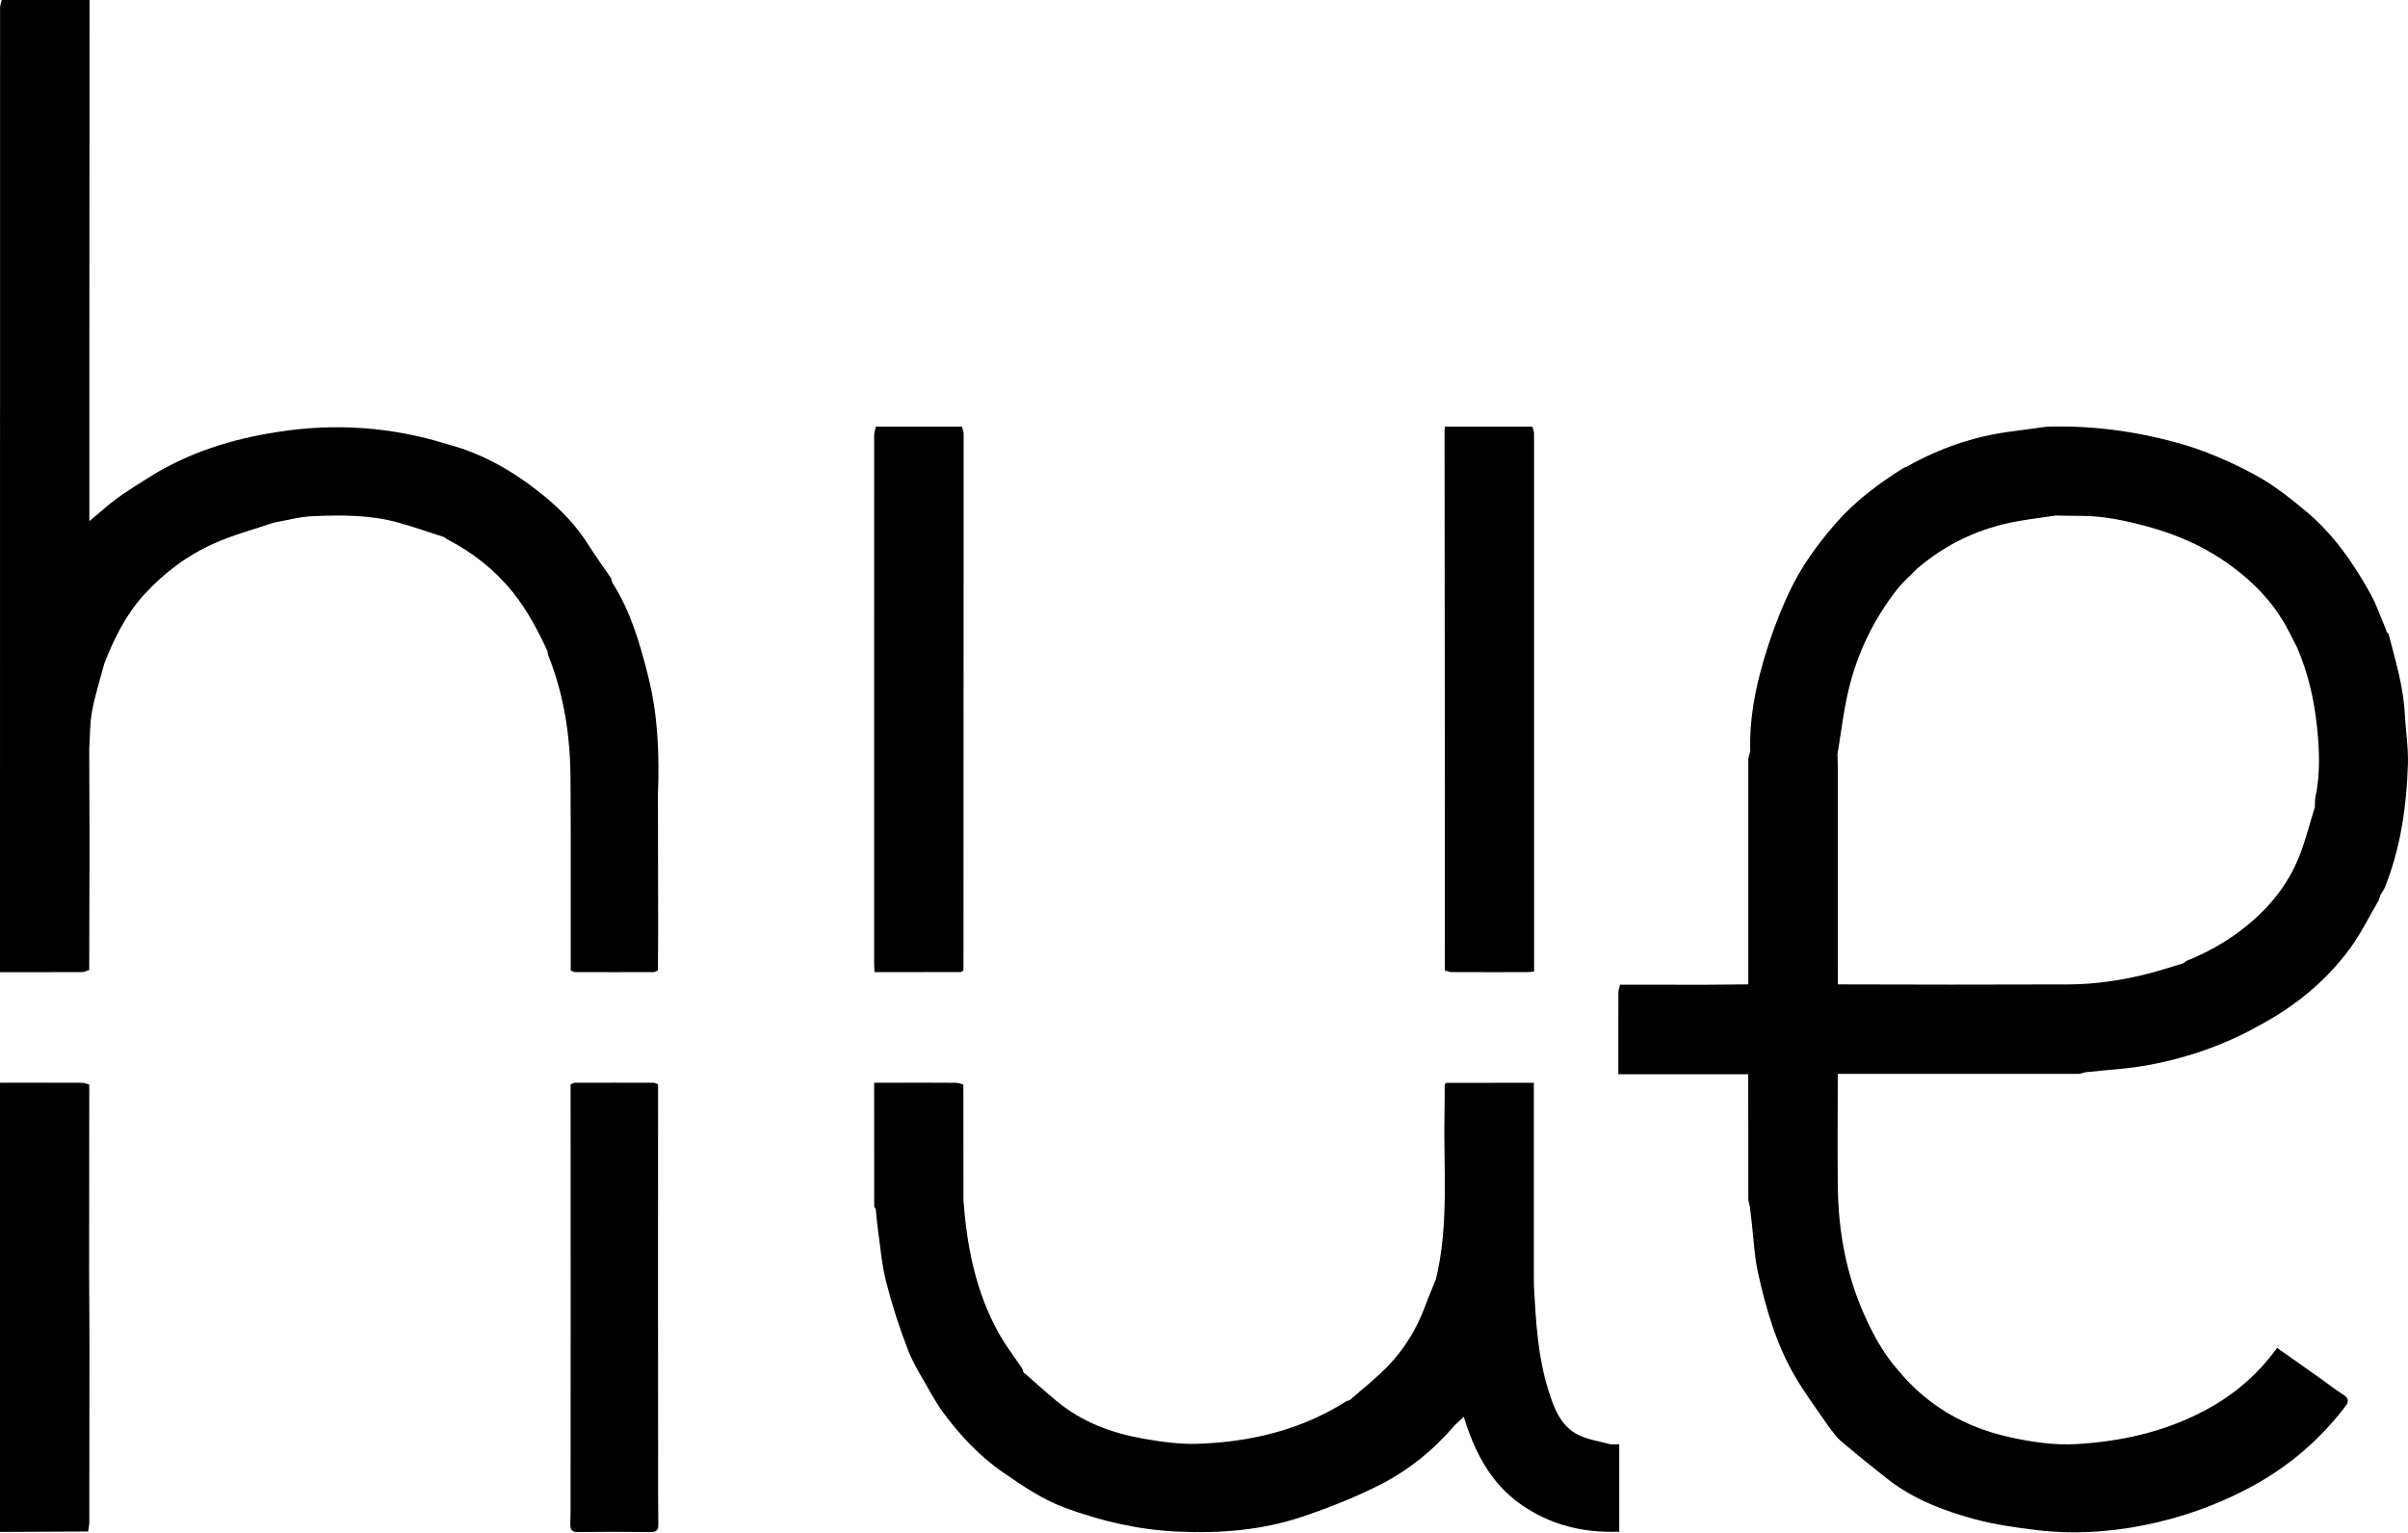
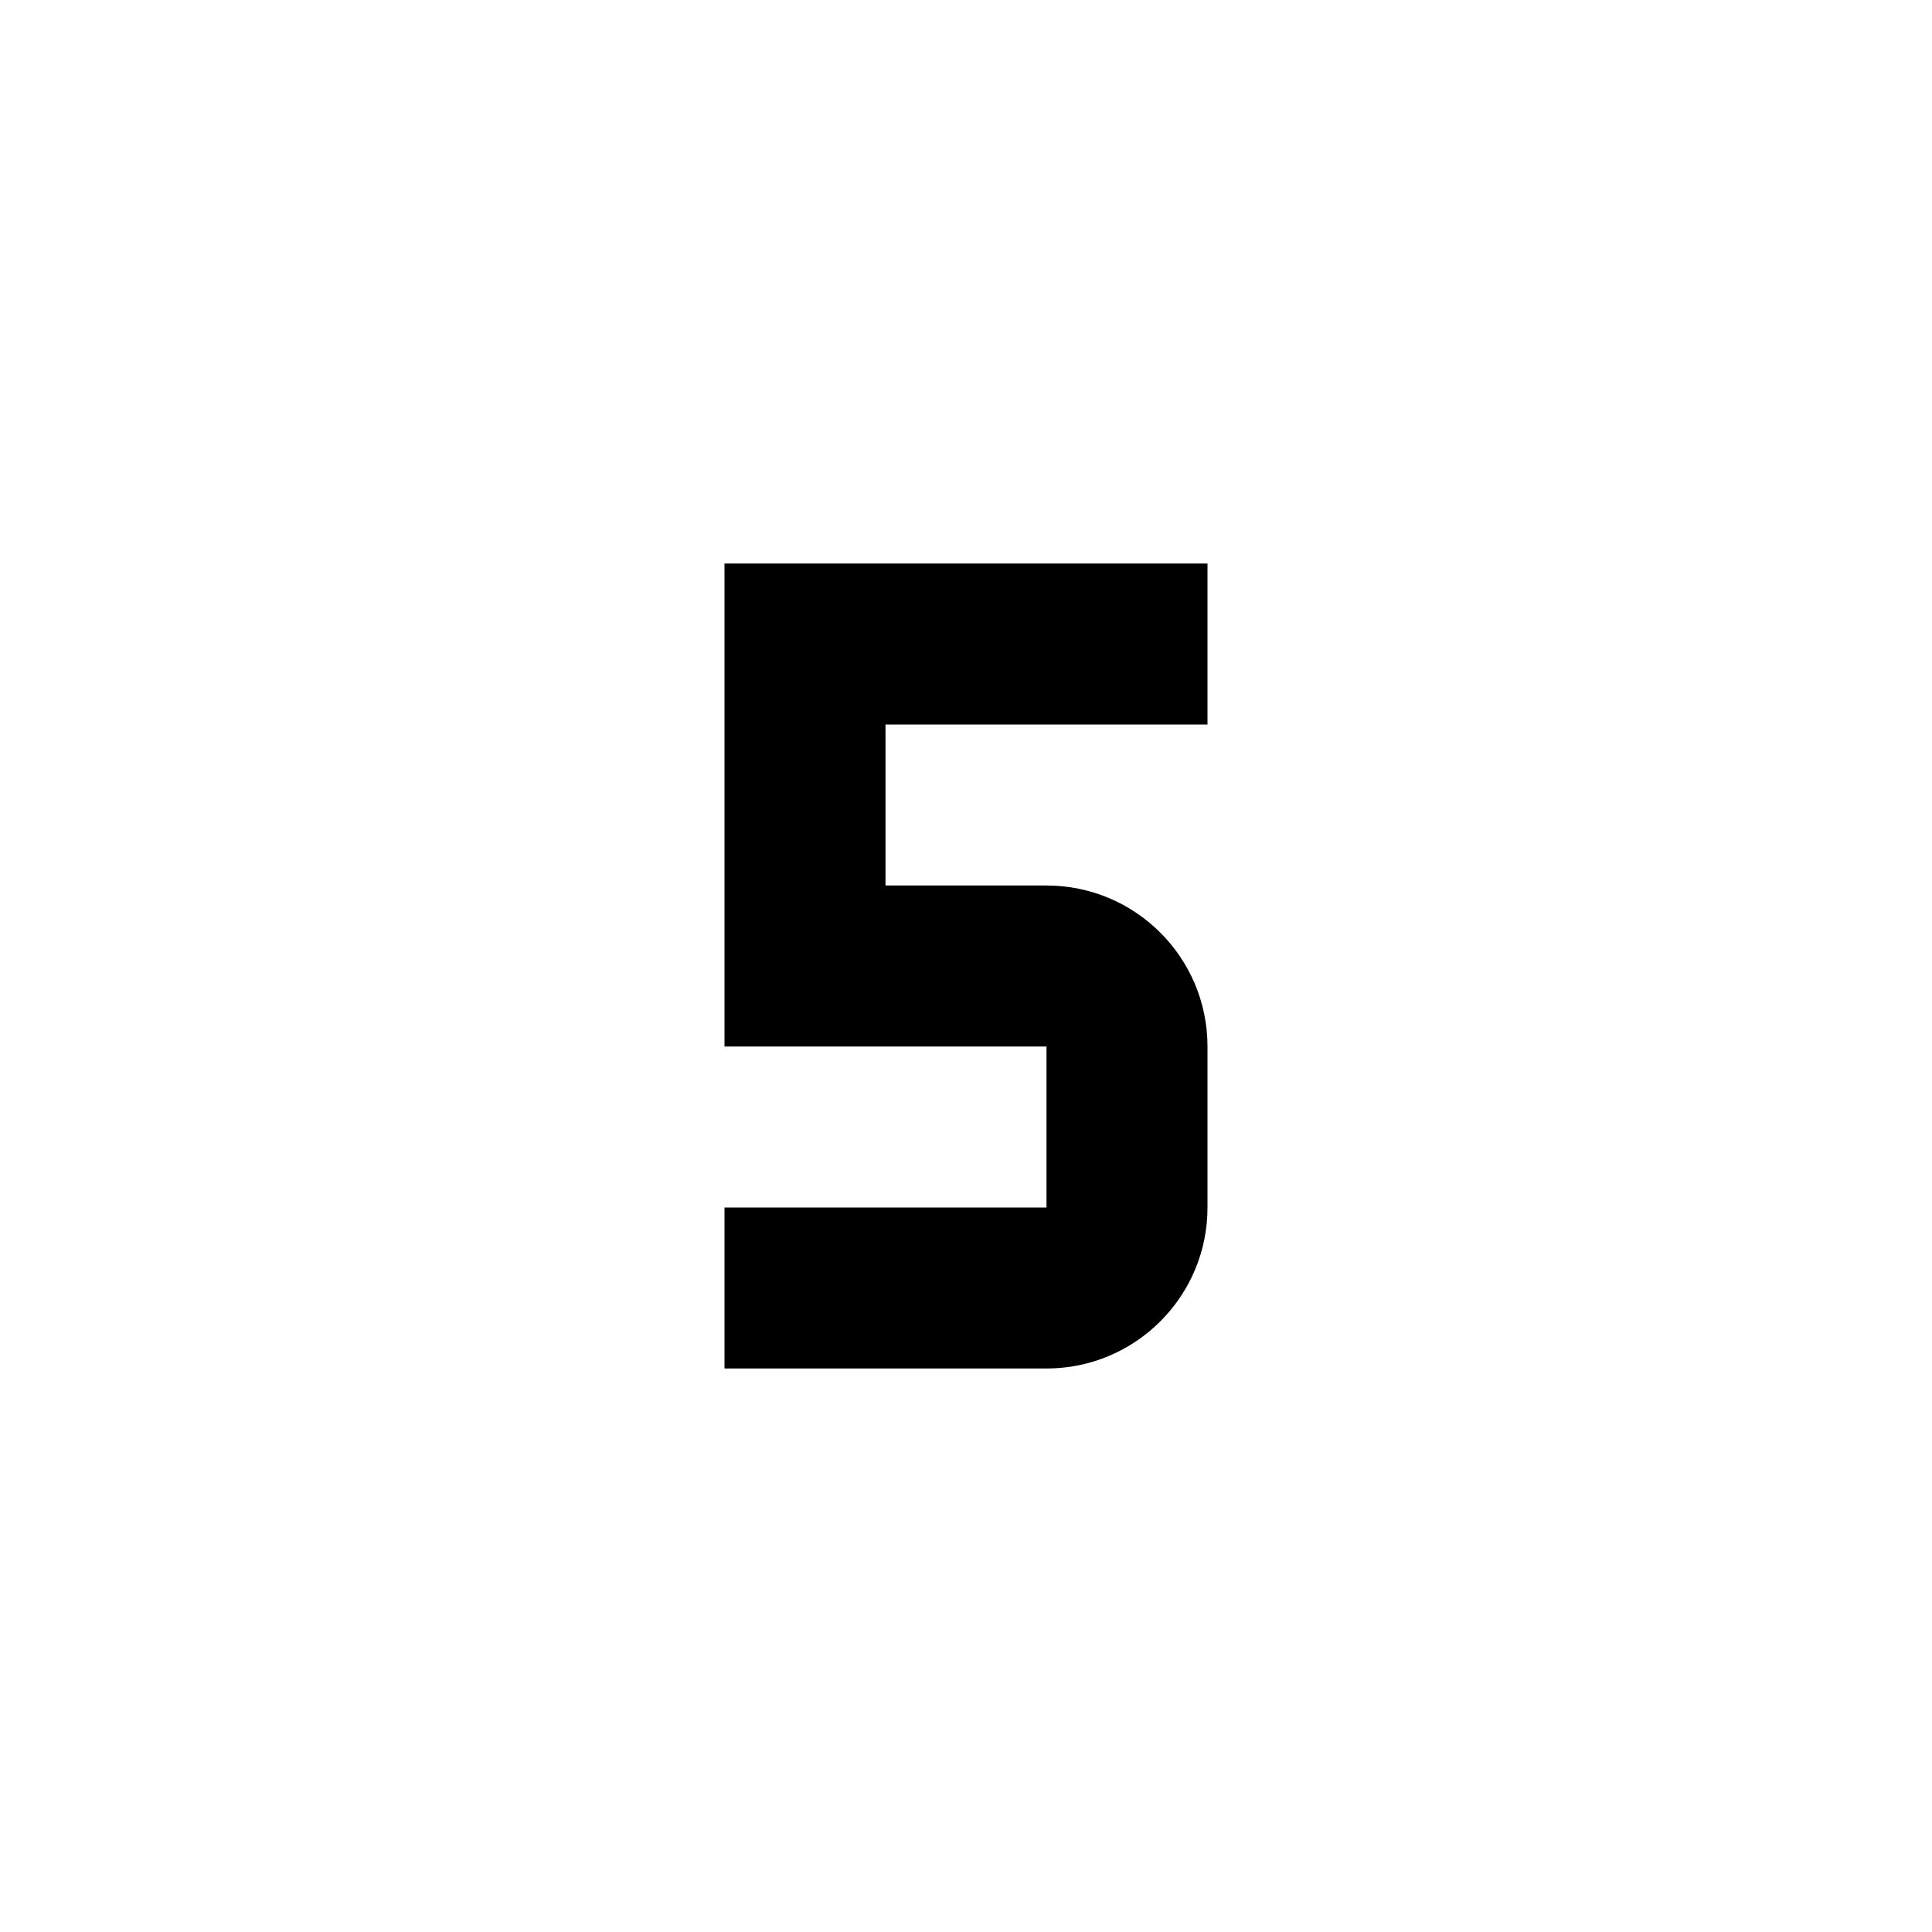
- <svg xmlns="http://www.w3.org/2000/svg" version="1.1" id="Layer_1" x="0px" y="0px" width="1371.707px" height="873.136px" viewBox="0 0 1371.707 873.136" enable-background="new 0 0 1371.707 873.136" xml:space="preserve">
-   <g>
-     <path d="M916.981,822.846c-6.434-1.745-13.407-2.657-19.062-5.856c-9.285-5.253-12.885-15.223-15.899-24.851   c-6.03-19.263-7.153-39.287-8.213-59.283c-0.02-2.36-0.039-4.719-0.059-7.079c0-36.174,0-72.348,0-108.801   c-16.867,0-33.293-0.005-49.72,0.035c-0.348,0.001-0.695,0.532-1.042,0.815c-0.037,5.158-0.009,10.318-0.122,15.474   c-0.702,31.898,2.737,64.008-4.878,95.553c-2.026,5.03-4.183,10.013-6.053,15.101c-4.829,13.136-11.97,24.912-21.712,34.859   c-6.674,6.815-14.254,12.743-21.427,19.068c2.617,0.652,5.232,1.304,7.849,1.936c1.745,0.421,3.491,0.833,5.24,1.229   c-1.749-0.396-3.495-0.808-5.24-1.229c-2.617-0.632-5.232-1.284-7.849-1.936c-0.628,0.184-1.339,0.235-1.869,0.571   c-25.902,16.414-54.654,23.25-84.847,24.229c-10.235,0.332-20.659-1.167-30.803-2.937c-17.996-3.141-34.865-9.439-49.181-21.26   c-6.504-5.371-12.746-11.059-19.108-16.604c-0.273-0.758-0.407-1.608-0.839-2.26c-4.344-6.552-9.199-12.812-13.033-19.646   c-13.258-23.631-18.337-49.533-20.291-76.223c-0.226-1.655-0.581-3.308-0.757-4.963c0.176,1.655,0.532,3.309,0.758,4.964   c-0.012-21.916-0.024-43.833-0.035-65.752c-1.44-0.357-2.877-1.016-4.319-1.027c-10.821-0.088-21.642-0.049-32.464-0.05   c-4.596,0-9.193,0-14.053,0c0,23.906-0.006,47.188,0.038,70.471c0.001,0.512,0.576,1.023,0.884,1.534   c0.343,3.438,0.564,6.893,1.054,10.31c1.487,10.374,2.271,20.937,4.831,31.047c3.344,13.209,7.568,26.27,12.485,38.98   c3.226,8.34,8.347,15.946,12.619,23.879c2.274,3.665,4.318,7.497,6.863,10.961c9.763,13.286,20.771,25.266,34.499,34.748   c11.291,7.799,22.575,15.555,35.492,20.297c20.427,7.499,41.403,12.451,63.309,13.522c24.497,1.197,48.624-0.635,71.871-8.473   c14.855-5.008,29.584-10.82,43.576-17.852c16.682-8.383,31.194-20.105,43.39-34.445c1.534-1.424,3.068-2.848,4.965-4.609   c6.076,19.669,14.967,37.433,32.137,49.626c16.947,12.034,35.951,16.647,56.432,15.844c0-17.11,0-33.324,0-49.857   C920.272,822.908,918.522,823.264,916.981,822.846z M527.337,656.973c6.849-2.288,13.666-4.677,20.506-6.993   c0.025,9.051-0.006,18.103,0.116,27.152c-0.122-9.049-0.092-18.101-0.117-27.151C541.003,652.295,534.186,654.685,527.337,656.973z   " />
-     <path d="M1369.885,406.828c-0.781-15.565-5.309-30.343-9.147-45.271c-4.768,0.606-9.553,1.107-14.308,1.78   c4.755-0.672,9.54-1.174,14.308-1.78c-0.37-0.467-0.74-0.931-1.111-1.396c-0.271-0.777-0.541-1.554-0.812-2.331   c-2.832-6.585-5.126-13.47-8.599-19.697c-9.664-17.335-20.74-33.421-36.28-46.502c-9.288-7.819-18.698-15.268-29.241-20.975   c-14.117-7.641-28.89-14.092-44.441-18.366c-24.32-6.684-49.095-9.987-74.36-9.141l0,0c-6.948,0.935-13.892,1.893-20.844,2.8   c-21.02,2.744-40.626,9.64-59.039,20.058c-0.587,0.223-1.233,0.353-1.754,0.681c-14.256,8.984-27.611,18.877-38.809,31.803   c-10.346,11.942-19.526,24.614-26.162,38.771c-5.958,12.712-10.868,26.057-14.785,39.546c-4.813,16.574-8.042,33.597-7.479,51.063   c-0.07,0.333-0.14,0.667-0.209,1.001c-0.317,1.357-0.91,2.713-0.911,4.07c-0.031,42.652-0.005,85.305,0.013,127.957   c-8.354,0.073-16.707,0.146-25.061,0.218c-15.998-0.015-31.996-0.03-47.995-0.045c-0.327,1.479-0.93,2.957-0.939,4.438   c-0.075,12.471-0.041,24.943-0.04,37.415c0,2.925,0,5.85,0,9.201c25.021,0,49.375,0,73.995,0c0,23.877-0.02,47.302,0.042,70.728   c0.004,1.655,0.611,3.309,0.937,4.963c0.382,3.343,0.764,6.686,1.146,10.028c1.061,8.962,1.403,18.083,3.328,26.856   c4.593,20.931,10.537,41.543,21.528,60.158c5.757,9.749,12.624,18.843,18.99,28.23c2.224,2.671,4.122,5.724,6.731,7.94   c8.576,7.282,17.339,14.35,26.161,21.335c14.885,11.785,32.321,18.43,50.308,23.312c11.404,3.095,23.279,4.709,35.045,6.155   c20.186,2.481,40.29,1.312,60.283-2.588c22.361-4.362,43.533-11.918,63.466-22.882c20.619-11.34,38.072-26.416,52.294-45.195   c1.986-2.623,1.803-4.545-1.26-6.459c-4.326-2.702-8.327-5.92-12.497-8.875c-8.406-5.955-16.833-11.88-25.245-17.813   c-11.536,16.069-26.05,27.938-43.059,36.662c-22.265,11.42-46.237,16.685-71.063,18.151c-12.931,0.764-25.685-1.166-38.301-3.956   c-25.373-5.611-46.738-17.901-63.401-38.032c-0.918,0.314-2.114,0.363-2.711,0.985c0.597-0.623,1.793-0.671,2.708-0.987   c-8.575-9.748-14.631-20.924-19.815-32.8c-10.009-22.932-14.278-46.903-14.585-71.736c-0.105-8.475-0.085-16.952-0.122-25.428   c0.035-12.995,0.071-25.99,0.107-38.986c45.667,0.01,91.335,0.028,137.002-0.01c1.326-0.001,2.652-0.591,3.978-0.906   c12.257-1.356,24.659-1.948,36.74-4.236c22.22-4.209,43.438-11.644,63.192-22.89c-1.169-1.296-2.206-2.798-3.375-4.095   c1.168,1.296,2.206,2.799,3.375,4.095c19.98-10.779,37.219-24.947,50.696-43.182c6.334-8.571,11.032-18.351,16.472-27.583   c0.244-0.689,0.488-1.379,0.733-2.068c0.125-0.307,0.201-0.627,0.228-0.958c0.895-1.512,2.012-2.936,2.652-4.549   c8.927-22.5,12.335-46.103,13.083-70.081C1371.967,425.925,1370.364,416.373,1369.885,406.828z M972.845,610.761   C972.845,610.761,972.845,610.761,972.845,610.761c3.882,0,7.764,0,11.736,0C980.609,610.761,976.727,610.761,972.845,610.761z    M1318.664,459.793c-2.812,9.074-5.153,18.328-8.536,27.184c-6.735,17.633-18.475,31.568-33.395,42.972   c-9.518,7.276-19.879,12.994-30.965,17.466c-0.727,0.293-1.307,0.953-1.955,1.442c0,0,0,0,0,0   c-7.204,2.124-14.34,4.521-21.625,6.316c-14.583,3.594-29.394,5.722-44.456,5.75c-22.285,0.041-44.57,0.073-66.855,0.109   c0.557,2.492,0.842,5.113,1.396,7.606c-0.554-2.493-0.839-5.114-1.396-7.606c-21.311-0.042-42.622-0.084-63.933-0.126   c-0.444,0.474-0.901,0.938-1.36,1.401c0.459-0.463,0.915-0.928,1.36-1.401c-0.015-41.507-0.027-83.015-0.054-124.522   c-0.001-2.154-0.124-4.308-0.191-6.462c0,0,0,0,0,0c2.042-12.222,3.412-24.605,6.275-36.632c5.02-21.086,14.292-40.37,27.71-57.477   c3.358-4.281,7.573-7.889,11.395-11.806c16.579-14.222,35.667-23.171,57.143-26.98c7.217-1.28,14.5-2.191,21.753-3.271   c-2.703-0.521-4.11-1.724-4.76-3.604c0.651,1.88,2.058,3.083,4.761,3.604c4.823,0.067,9.645,0.197,14.468,0.188   c12.832-0.025,25.222,2.694,37.517,5.98c17.609,4.707,33.993,12.099,48.67,22.974c12.238,9.068,22.697,19.85,30.227,33.226   c2.354,4.182,4.453,8.509,6.665,12.769c-0.001,0-0.001,0-0.002,0c6.003,13.959,9.507,28.632,11.169,43.631   c1.541,13.899,2.213,27.916-0.717,41.814C1318.6,456.099,1318.754,457.971,1318.664,459.793c-0.381,2.555,0.543,4.208,2.071,5.607   C1319.208,464.001,1318.283,462.348,1318.664,459.793z" />
-     <path d="M348.781,331.936c-0.269-0.904-0.336-1.944-0.838-2.692c-4.199-6.246-8.701-12.299-12.684-18.678   c-6.879-11.016-15.811-20.248-25.731-28.304c-16.231-13.18-34.082-23.718-54.571-29.104c-31.801-9.97-64.159-12.207-97.054-6.997   c-25.897,3.995-50.48,11.711-72.848,25.708c-6.036,3.921-12.258,7.591-18.058,11.837c-5.473,4.007-10.503,8.618-16.089,13.264   c0-37.447-0.01-74.259,0.002-111.071C50.931,123.933,50.965,61.966,50.994,0C34.329,0,17.665,0,1,0C0.667,1.5,0.042,3,0.041,4.5   C-0.002,187.643,0,370.787,0,553.931c15.565,0.005,31.131,0.042,46.696-0.036c1.376-0.007,2.748-0.76,4.123-1.167   c0.059-22.963,0.158-45.926,0.164-68.889c0.005-18.966-0.102-37.933-0.159-56.899c0.485-7.249,0.307-14.62,1.622-21.716   c1.696-9.154,4.586-18.086,6.963-27.116c5.573-14.288,12.245-27.823,22.77-39.38c11.349-12.463,24.578-22.292,39.767-29.086   c10.919-4.884,22.645-7.962,34.012-11.846c0.002-3.824-0.001-7.647-0.003-11.471c-0.005-7.647-0.008-15.294,0.025-22.941   c-0.033,7.647-0.03,15.294-0.025,22.941c0.002,3.824,0.005,7.647,0.004,11.471c7.335-1.278,14.635-3.353,22.012-3.672   c16.12-0.696,32.34-0.824,48.108,3.429c9.059,2.443,17.918,5.63,26.866,8.481c0.649,0.443,1.26,0.957,1.952,1.318   c14.317,7.461,26.773,17.156,36.98,29.788c8.353,10.338,14.484,21.9,19.981,33.879c0.146,0.81,0.16,1.674,0.46,2.424   c9.187,22.973,12.679,46.945,12.669,71.547c-0.004,10.971,0.091,21.941,0.141,32.912c-0.005,25.02-0.009,50.039-0.014,75.059   c0.811,0.327,1.62,0.935,2.432,0.938c14.94,0.056,29.879,0.055,44.819-0.003c0.809-0.003,1.616-0.612,2.424-0.938   c0.047-7.135,0.142-14.269,0.135-21.403c-0.027-26.216-0.087-52.431-0.135-78.647c0.903-22.61,0.046-45.08-5.457-67.168   C364.654,366.977,359.324,348.46,348.781,331.936z M1.123,323.969c-0.049-0.829-0.143-1.659-0.143-2.488   C0.98,322.31,1.073,323.139,1.123,323.969C1.123,323.969,1.123,323.969,1.123,323.969c0.009,17.671,0.018,35.342,0.027,53.013   c0,0,0,0,0,0C1.141,359.311,1.132,341.64,1.123,323.969z" />
-     <path d="M823.042,552.999c1.329,0.312,2.657,0.888,3.987,0.894c14.318,0.066,28.638,0.051,42.956,0.027   c1.258-0.002,2.515-0.221,3.91-0.352c0-1.201,0-2.024,0-2.848c0.004-101.231,0.013-202.462-0.028-303.693   c-0.001-1.312-0.625-2.625-0.957-3.937c-16.576,0-33.152,0-49.785,0c-0.121,1.182-0.246,1.828-0.245,2.475   c0.059,67.439,0.127,134.877,0.195,202.316C823.063,482.92,823.052,517.96,823.042,552.999z M864.29,461.272   c2.801-0.048,5.606,0.446,8.423,0.673c0.056-1.996,0.162-3.991,0.162-5.987c0,1.996-0.106,3.991-0.162,5.987   C869.896,461.718,867.091,461.224,864.29,461.272c-0.623,0.011-1.245,0.048-1.867,0.121   C863.045,461.32,863.667,461.282,864.29,461.272z" />
-     <path d="M374.901,838.856c-0.023-33.339-0.046-66.677-0.068-100.015c0.009-40.332,0.019-80.664,0.028-120.996   c-0.836-0.308-1.672-0.883-2.51-0.886c-14.933-0.055-29.865-0.055-44.798-0.001c-0.839,0.003-1.675,0.578-2.512,0.887   c0.013,44.665,0.025,89.33,0.037,133.994c-0.022,31.673-0.044,63.345-0.065,95.018c-0.02,7.144,0.087,14.291-0.115,21.43   c-0.093,3.298,0.712,4.734,4.385,4.683c13.787-0.191,27.581-0.193,41.368-0.001c3.702,0.051,4.418-1.444,4.36-4.708   C374.839,858.462,374.919,848.658,374.901,838.856z" />
-     <path d="M547.397,553.878c0.453-0.001,0.905-0.63,1.358-0.967c0.032-0.498,0.092-0.997,0.092-1.495   c0.043-101.444,0.087-202.888,0.079-304.332c0-1.326-0.646-2.651-0.991-3.977c-16.334,0.004-32.67,0.007-49.004,0.01   c-0.336,1.638-0.966,3.276-0.967,4.914c-0.043,100.257-0.035,200.515-0.02,300.772c0,1.607,0.138,3.214,0.226,5.116   C514.814,553.92,531.106,553.928,547.397,553.878z M499.115,355.983c-0.027-0.979-0.065-1.958-0.098-2.938   C499.05,354.025,499.088,355.004,499.115,355.983C499.115,355.983,499.115,355.983,499.115,355.983z" />
-     <path d="M50.85,617.994c-0.281,0.036-0.558,0.096-0.83,0.177c-0.029,19.904-0.059,39.807-0.088,59.711   c0.029-19.904,0.059-39.807,0.087-59.711C50.292,618.089,50.569,618.03,50.85,617.994c-1.424-0.36-2.847-1.029-4.272-1.035   c-15.526-0.072-31.052-0.039-46.578-0.035c0,76.657,0,153.314,0,229.971c0,8.666,0,17.331,0,25.997   c16.729-0.079,33.458-0.158,50.188-0.237v0c0.237-1.758,0.678-3.515,0.681-5.273c0.062-33.643,0.093-67.285,0.085-100.928   c-0.003-13.486-0.115-26.972-0.177-40.457C50.801,689.995,50.825,653.995,50.85,617.994z M49.993,790.952   c0.059,24.759,0.118,49.516,0.177,74.274C50.111,840.468,50.052,815.71,49.993,790.952c-16.273-0.015-32.546-0.03-48.819-0.046l0,0   C17.447,790.921,33.72,790.937,49.993,790.952c0.079-21.652,0.158-43.304,0.235-64.956c0.002,0,0.145-0.007,0.224-0.011   l-0.222,0.011C50.151,747.648,50.072,769.3,49.993,790.952z" />
-   </g>
+ <svg xmlns="http://www.w3.org/2000/svg" version="1.1" width="24" height="24" viewBox="0 0 24 24">
+   <path fill="#000000" d="M9,7V13H13V15H9V17H13A2,2 0 0,0 15,15V13A2,2 0 0,0 13,11H11V9H15V7H9Z" />
</svg>
